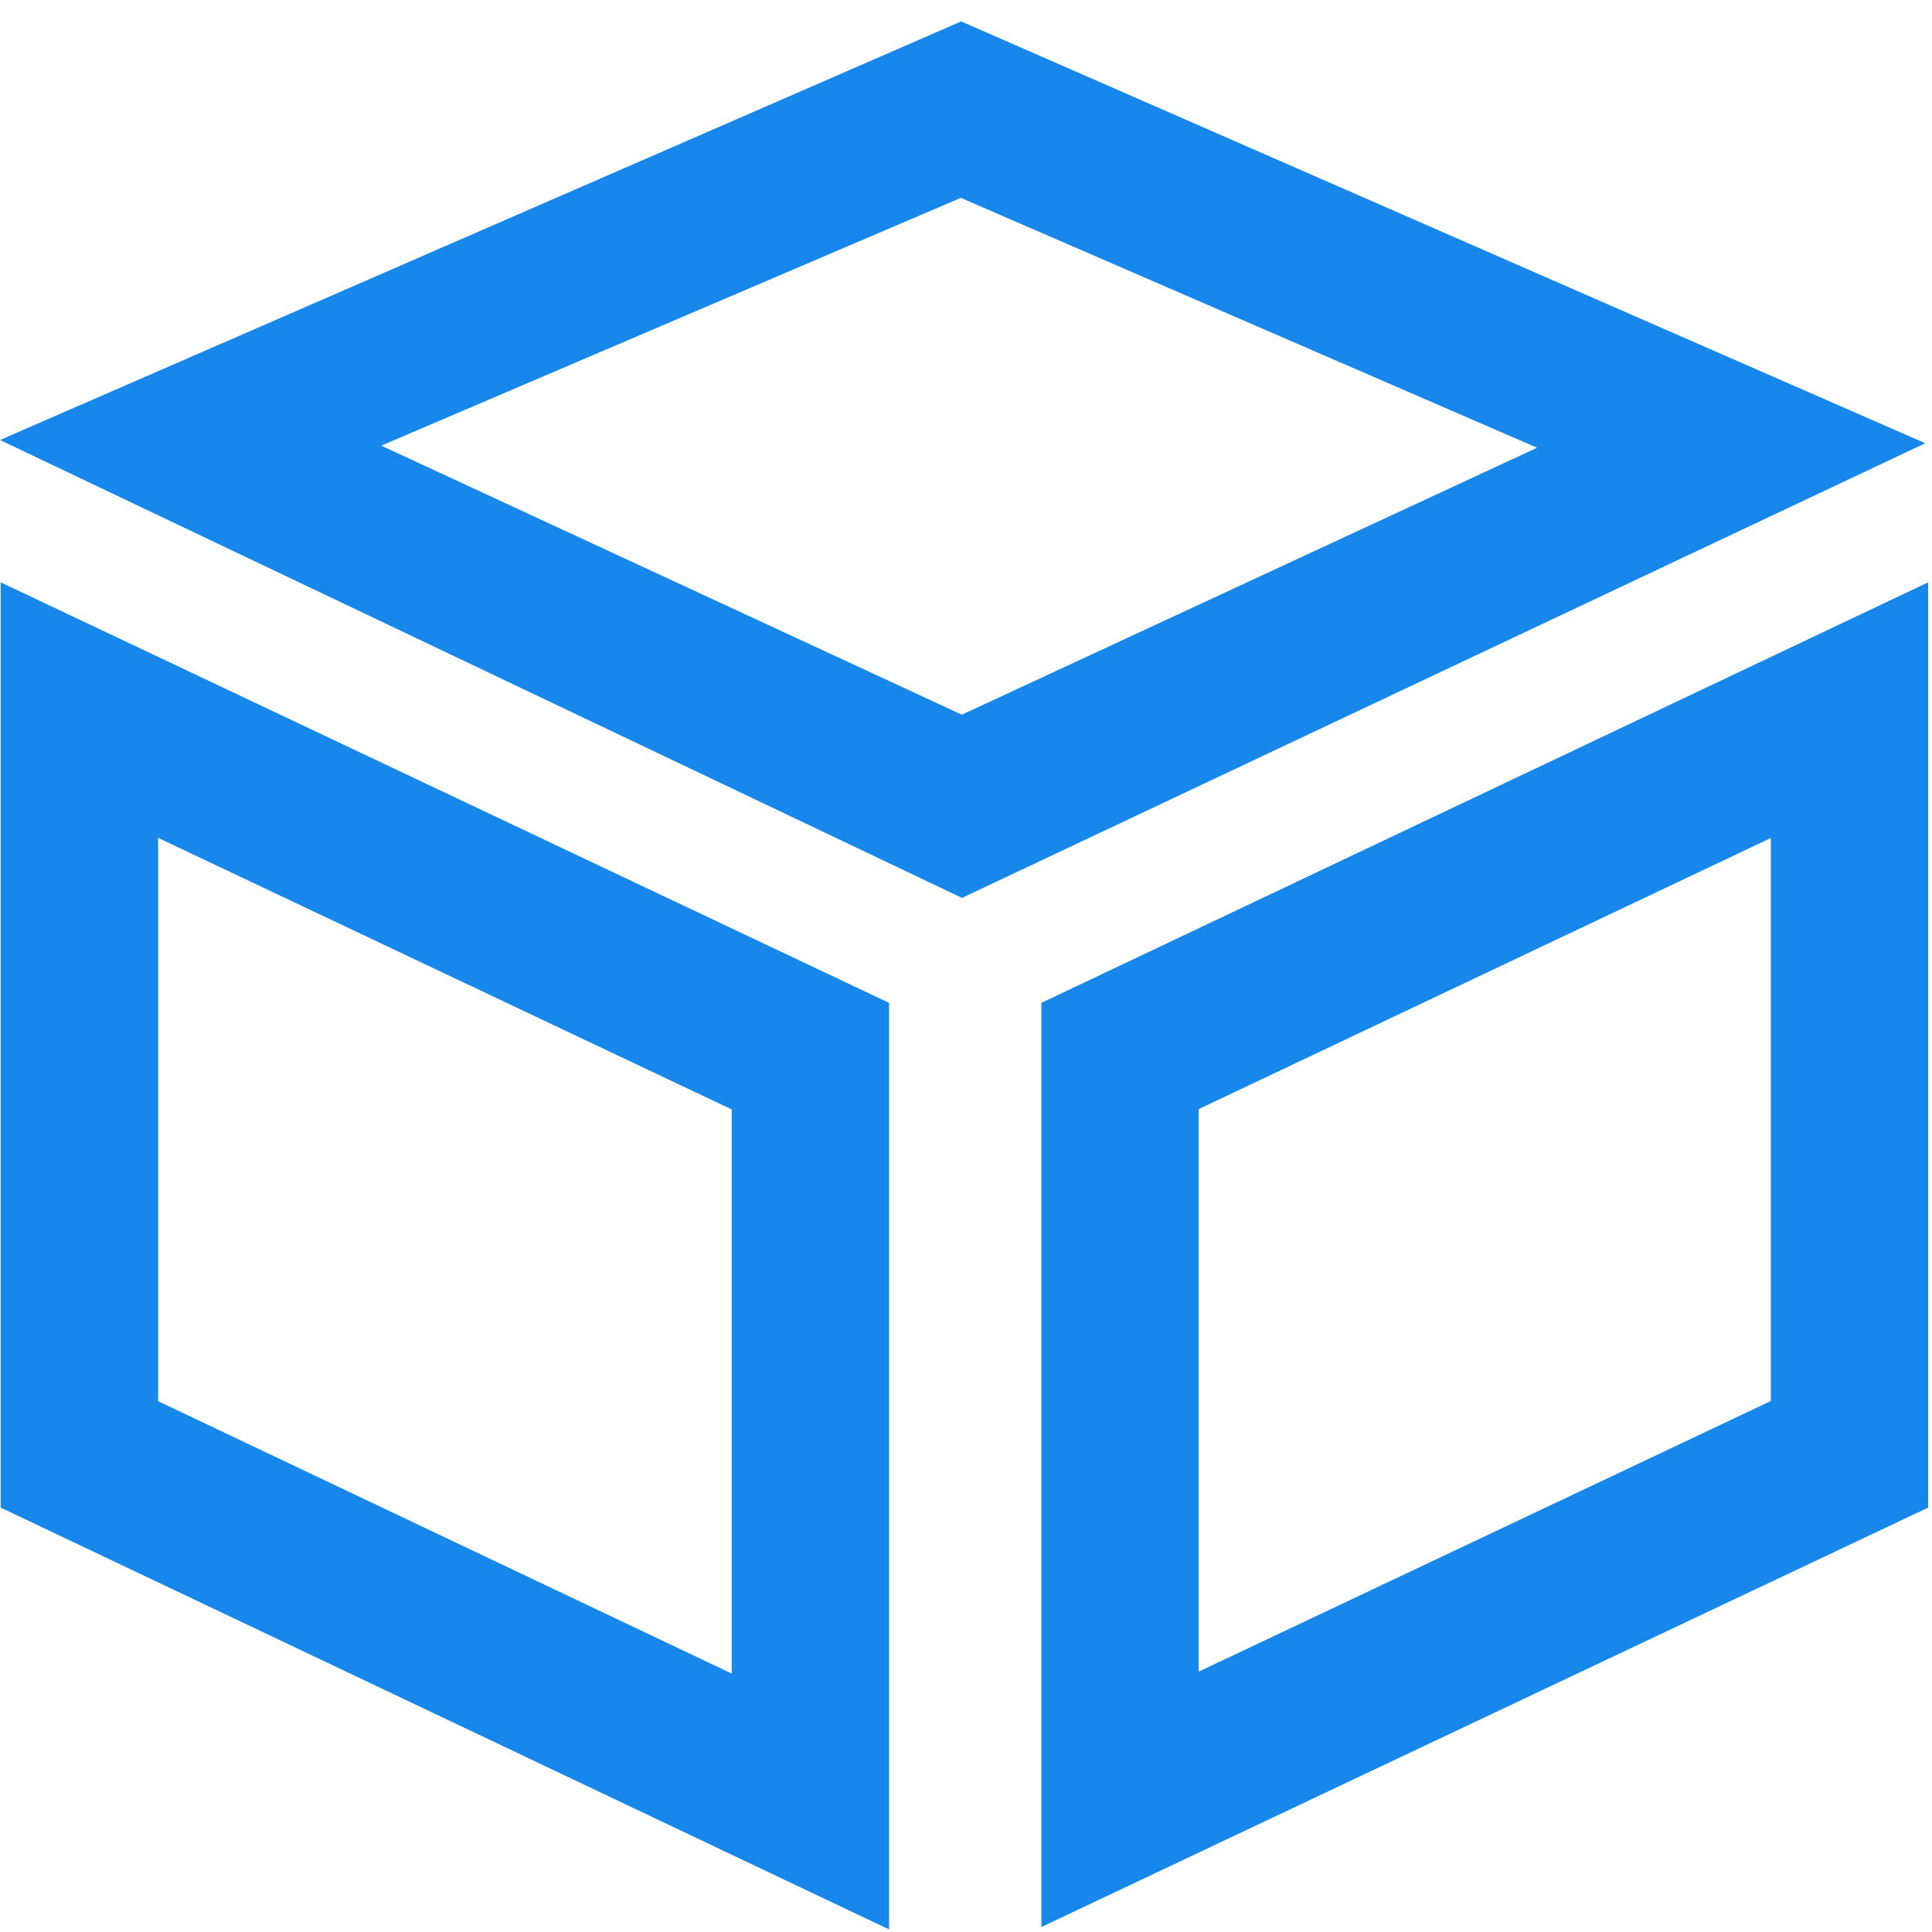
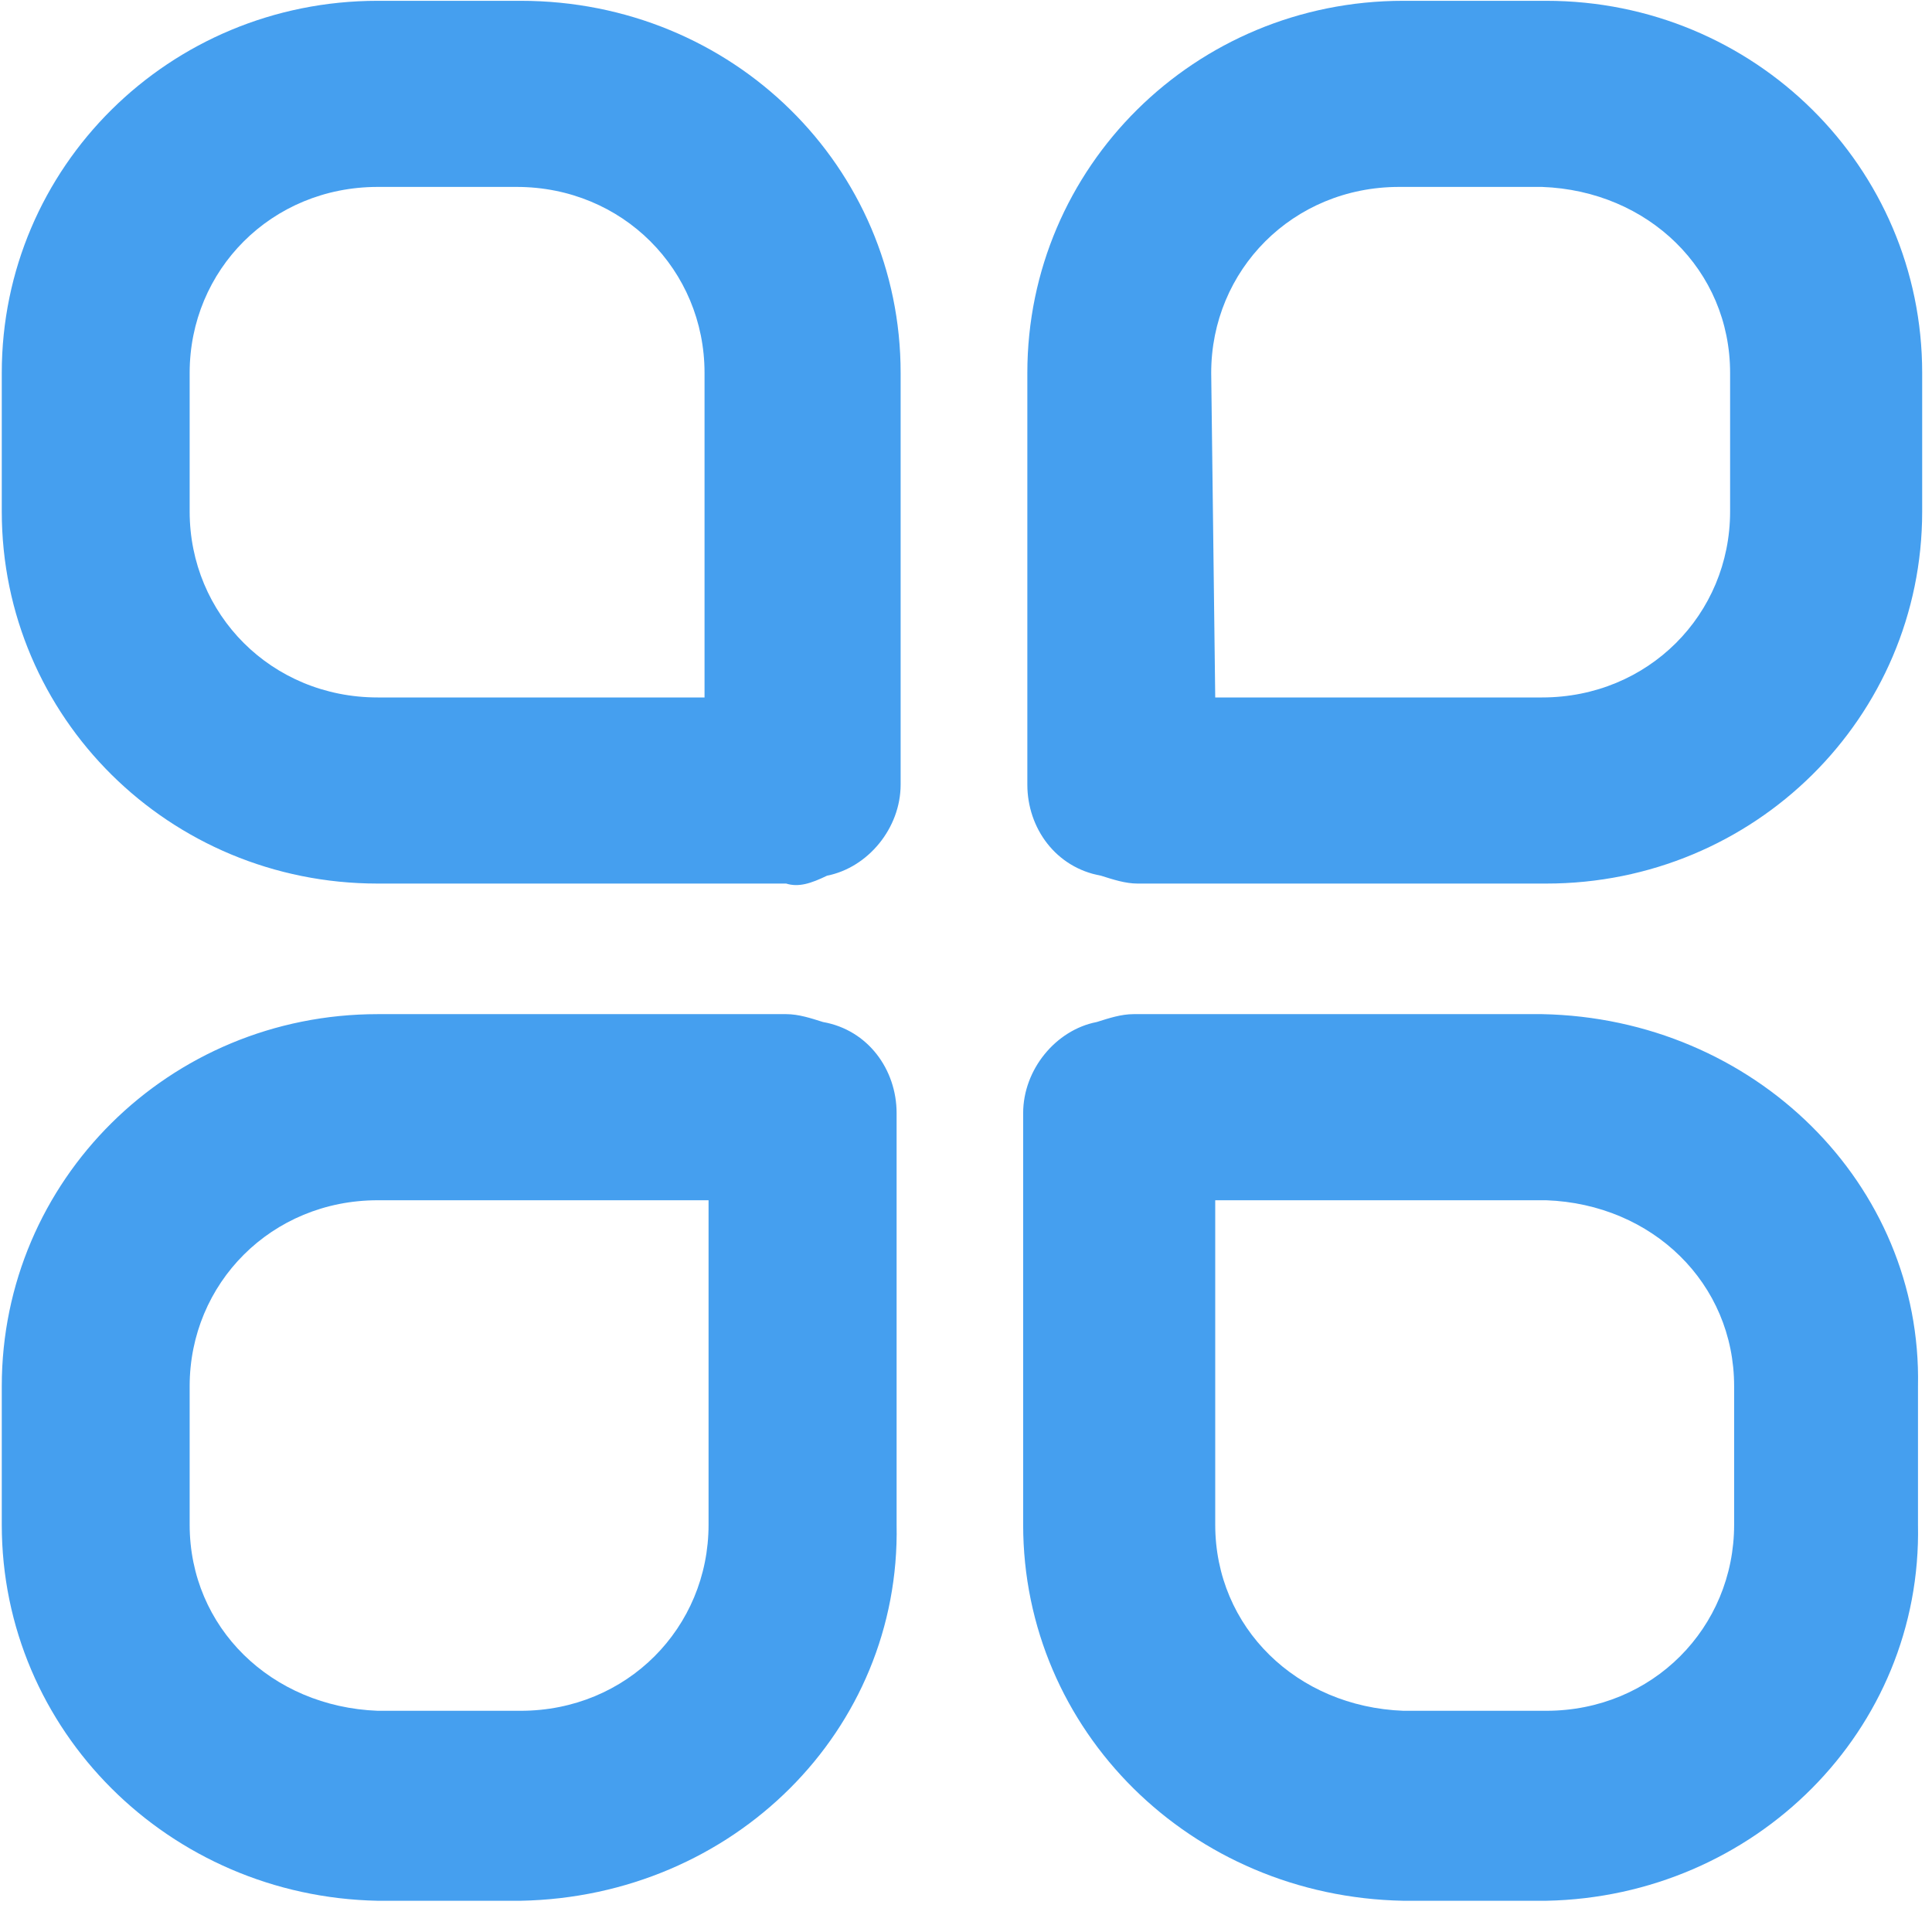
<svg xmlns="http://www.w3.org/2000/svg" width="12px" height="12px" viewBox="0 0 12 12" version="1.1">
-   <g id="页面1" stroke="none" stroke-width="1" fill="none" fill-rule="evenodd">
-     <g id="首页" transform="translate(-24, -94)" fill="#1787EB" fill-rule="nonzero">
-       <g id="编组-10" transform="translate(0, 70)">
-         <g id="chajian" transform="translate(24, 24)">
-           <path d="M0.004,3.617 L5.522,6.229 L5.522,11.984 L0.004,9.364 L0.004,3.617 Z M0.982,8.703 L4.545,10.395 L4.545,6.891 L0.982,5.204 L0.982,8.703 L0.982,8.703 Z M5.97,0.133 L11.958,2.753 L5.975,5.577 L-2.20268248e-13,2.733 L5.97,0.133 Z M2.368,2.768 L5.974,4.439 L9.547,2.781 L5.968,1.229 L2.368,2.768 Z M11.976,3.618 L11.976,9.364 L6.468,11.969 L6.468,6.229 L11.976,3.617 L11.976,3.618 Z M7.445,10.383 L10.999,8.702 L10.999,5.205 L7.445,6.889 L7.445,10.383 L7.445,10.383 Z" id="形状" />
+   <g id="页面1" stroke="none" stroke-width="1" fill="none" fill-rule="evenodd" opacity="0.8">
+     <g id="首页" transform="translate(-24, -164)" fill="#1787EB" fill-rule="nonzero">
+       <g id="编组-9" transform="translate(0, 140)">
+         <g id="app" transform="translate(24, 24)">
+           <path d="M9.604,11.806 L8.716,11.806 C7.396,11.781 6.355,10.749 6.355,9.47 L6.355,6.914 C6.355,6.643 6.558,6.397 6.812,6.348 C6.888,6.324 6.964,6.299 7.041,6.299 L9.578,6.299 C10.898,6.324 11.939,7.356 11.913,8.61 L11.913,9.47 C11.939,10.749 10.898,11.781 9.604,11.806 Z M7.548,7.455 L7.548,9.47 C7.548,10.11 8.056,10.601 8.716,10.626 L9.604,10.626 C10.264,10.626 10.771,10.11 10.771,9.47 L10.771,8.61 C10.771,7.971 10.264,7.479 9.604,7.455 L7.548,7.455 L7.548,7.455 Z M3.234,11.806 L2.346,11.806 C1.051,11.781 0.011,10.749 0.011,9.47 L0.011,8.61 C0.011,7.332 1.051,6.299 2.346,6.299 L4.883,6.299 C4.96,6.299 5.036,6.324 5.112,6.348 C5.391,6.397 5.569,6.643 5.569,6.914 L5.569,9.47 C5.594,10.749 4.554,11.781 3.234,11.806 M2.346,7.455 C1.686,7.455 1.178,7.971 1.178,8.61 L1.178,9.47 C1.178,10.11 1.686,10.601 2.346,10.626 L3.234,10.626 C3.894,10.626 4.401,10.11 4.401,9.47 L4.401,7.455 L2.346,7.455 L2.346,7.455 Z M4.883,5.488 L2.346,5.488 C1.051,5.488 0.011,4.455 0.011,3.177 L0.011,2.316 C0.011,1.038 1.051,0.005 2.346,0.005 L3.234,0.005 C4.554,0.005 5.594,1.038 5.594,2.316 L5.594,4.873 C5.594,5.144 5.391,5.389 5.137,5.439 C5.036,5.488 4.96,5.512 4.883,5.488 M2.346,1.161 C1.686,1.161 1.178,1.677 1.178,2.316 L1.178,3.177 C1.178,3.816 1.686,4.332 2.346,4.332 L4.376,4.332 L4.376,2.316 C4.376,1.677 3.868,1.161 3.209,1.161 L2.346,1.161 Z M9.604,5.488 L7.066,5.488 C6.99,5.488 6.914,5.463 6.838,5.439 C6.558,5.389 6.381,5.144 6.381,4.873 L6.381,2.316 C6.381,1.038 7.421,0.005 8.716,0.005 L9.604,0.005 C10.898,0.005 11.939,1.038 11.939,2.316 L11.939,3.177 C11.939,4.455 10.898,5.488 9.604,5.488 Z M7.548,4.332 L9.578,4.332 C10.238,4.332 10.746,3.816 10.746,3.177 L10.746,2.316 C10.746,1.677 10.238,1.185 9.578,1.161 L8.69,1.161 C8.03,1.161 7.523,1.677 7.523,2.316 L7.548,4.332 L7.548,4.332 Z" id="形状" />
        </g>
      </g>
    </g>
  </g>
</svg>
